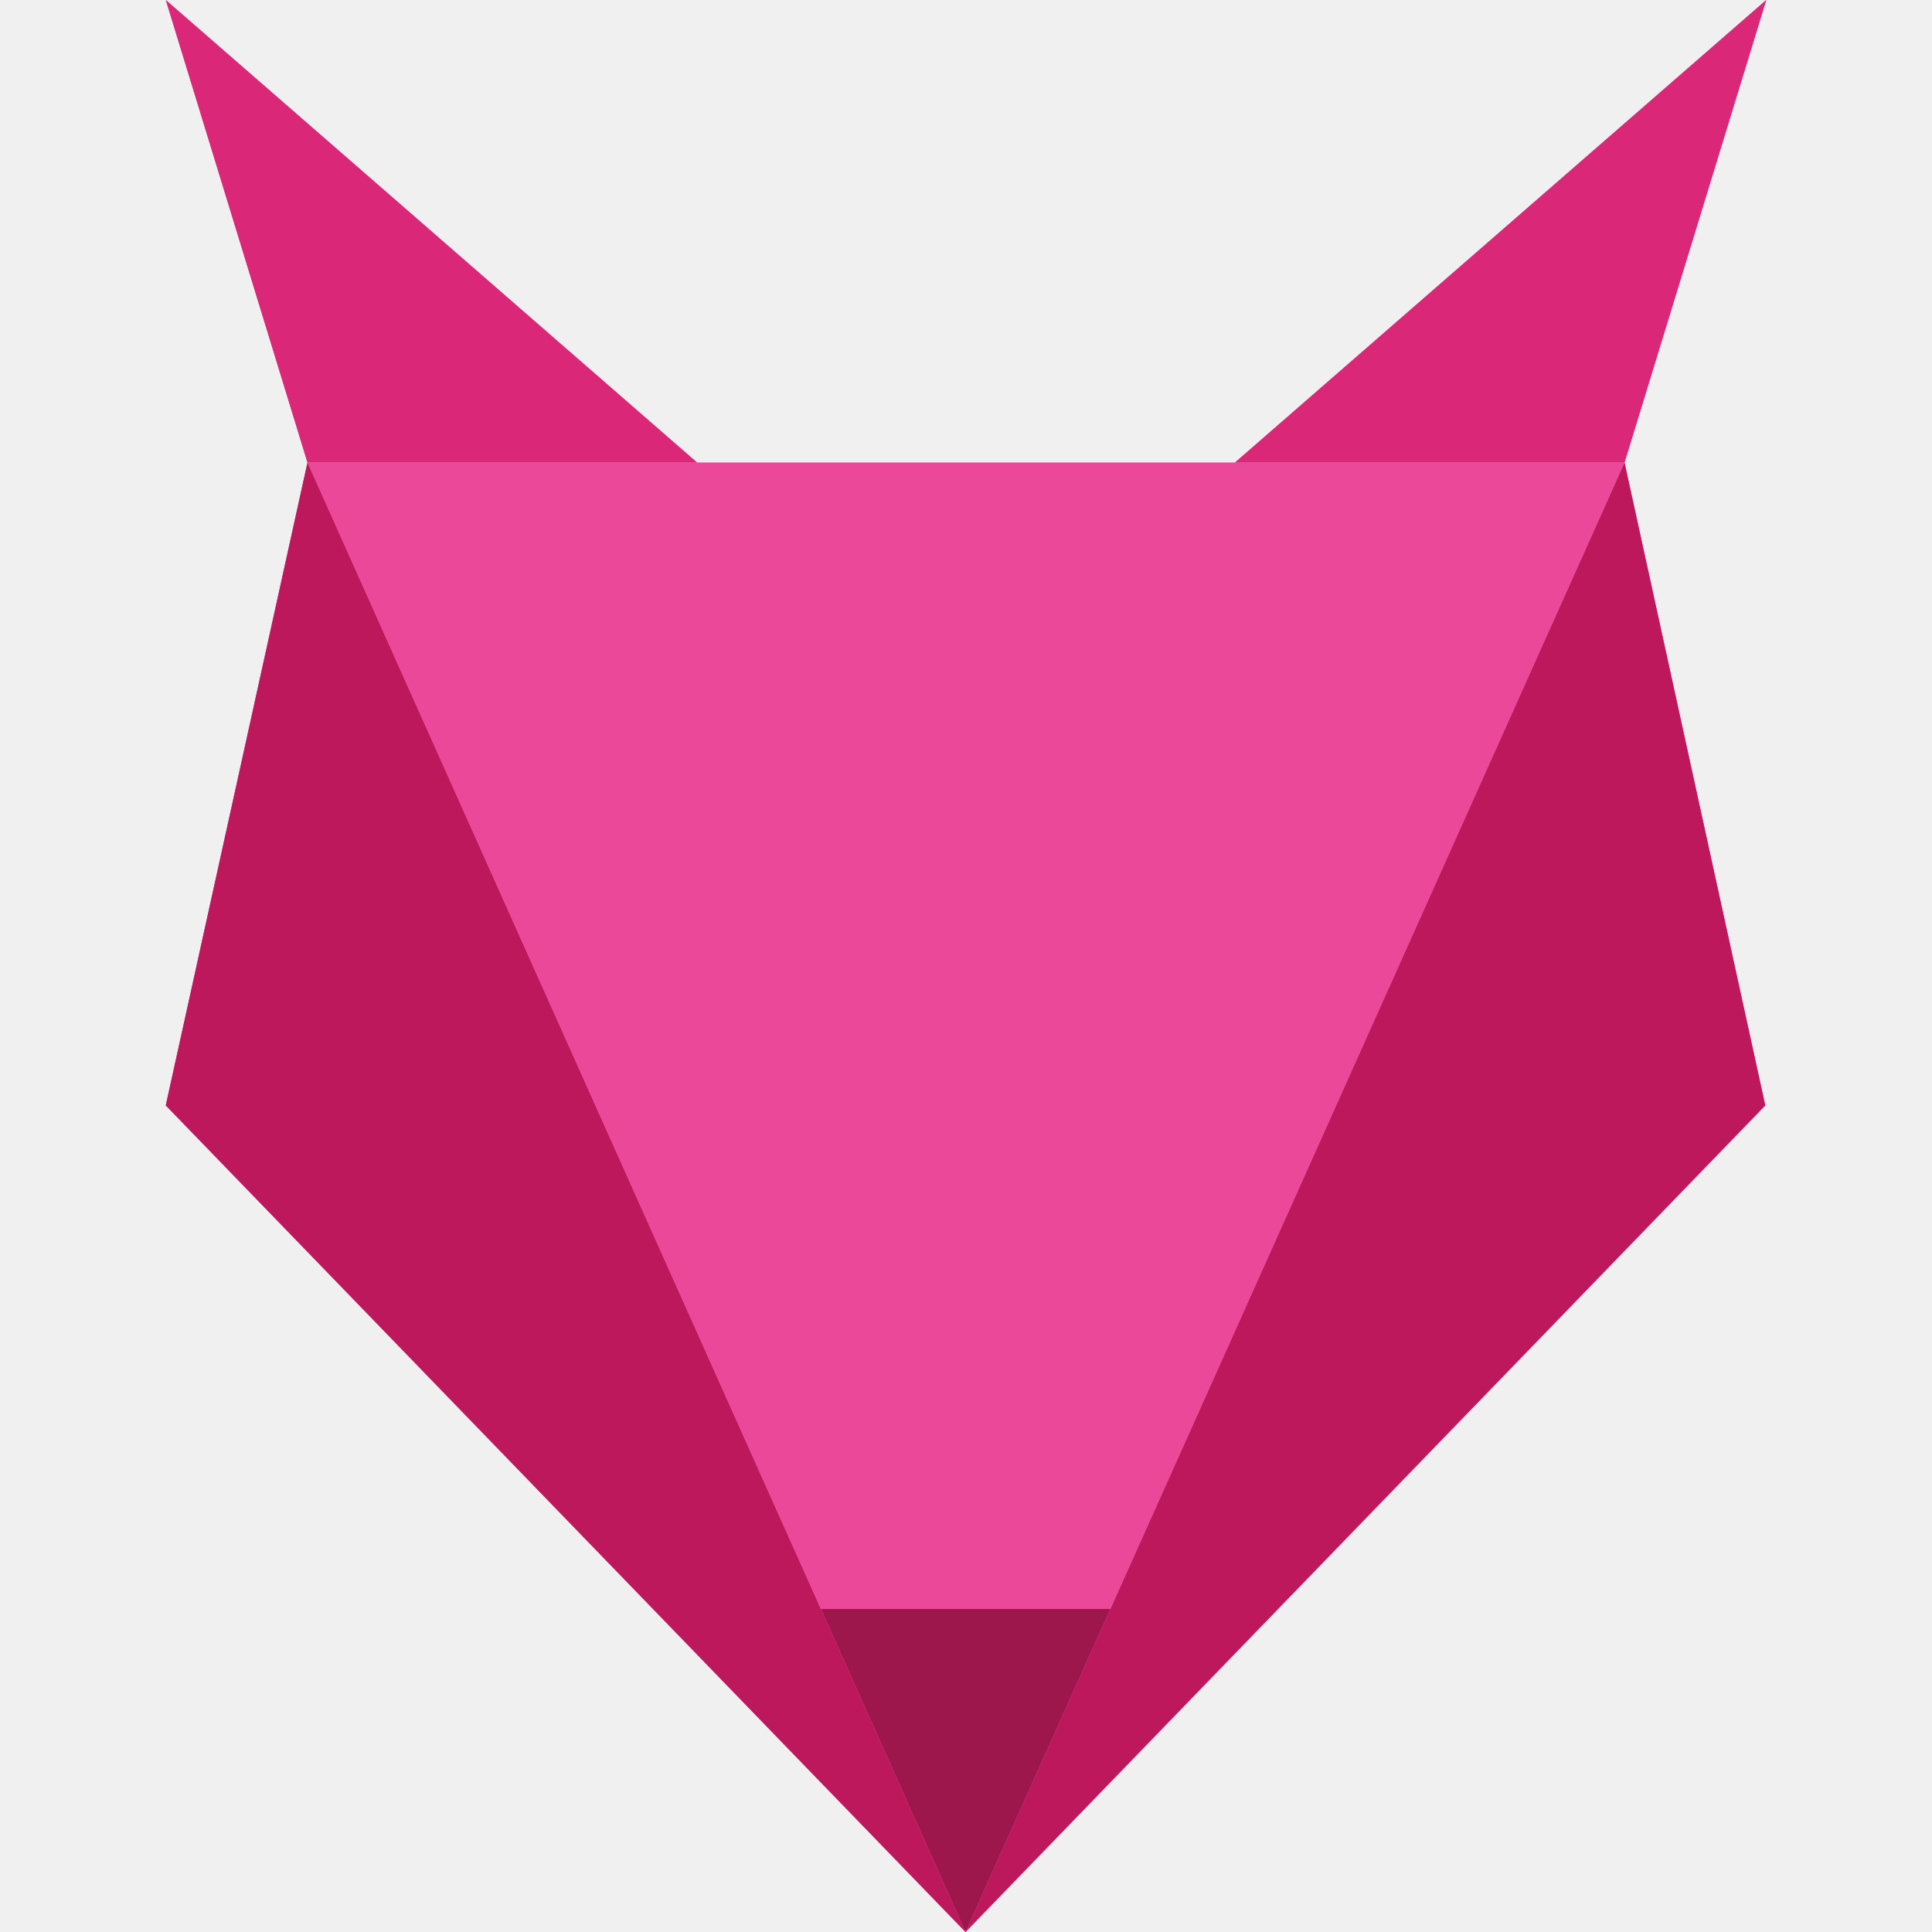
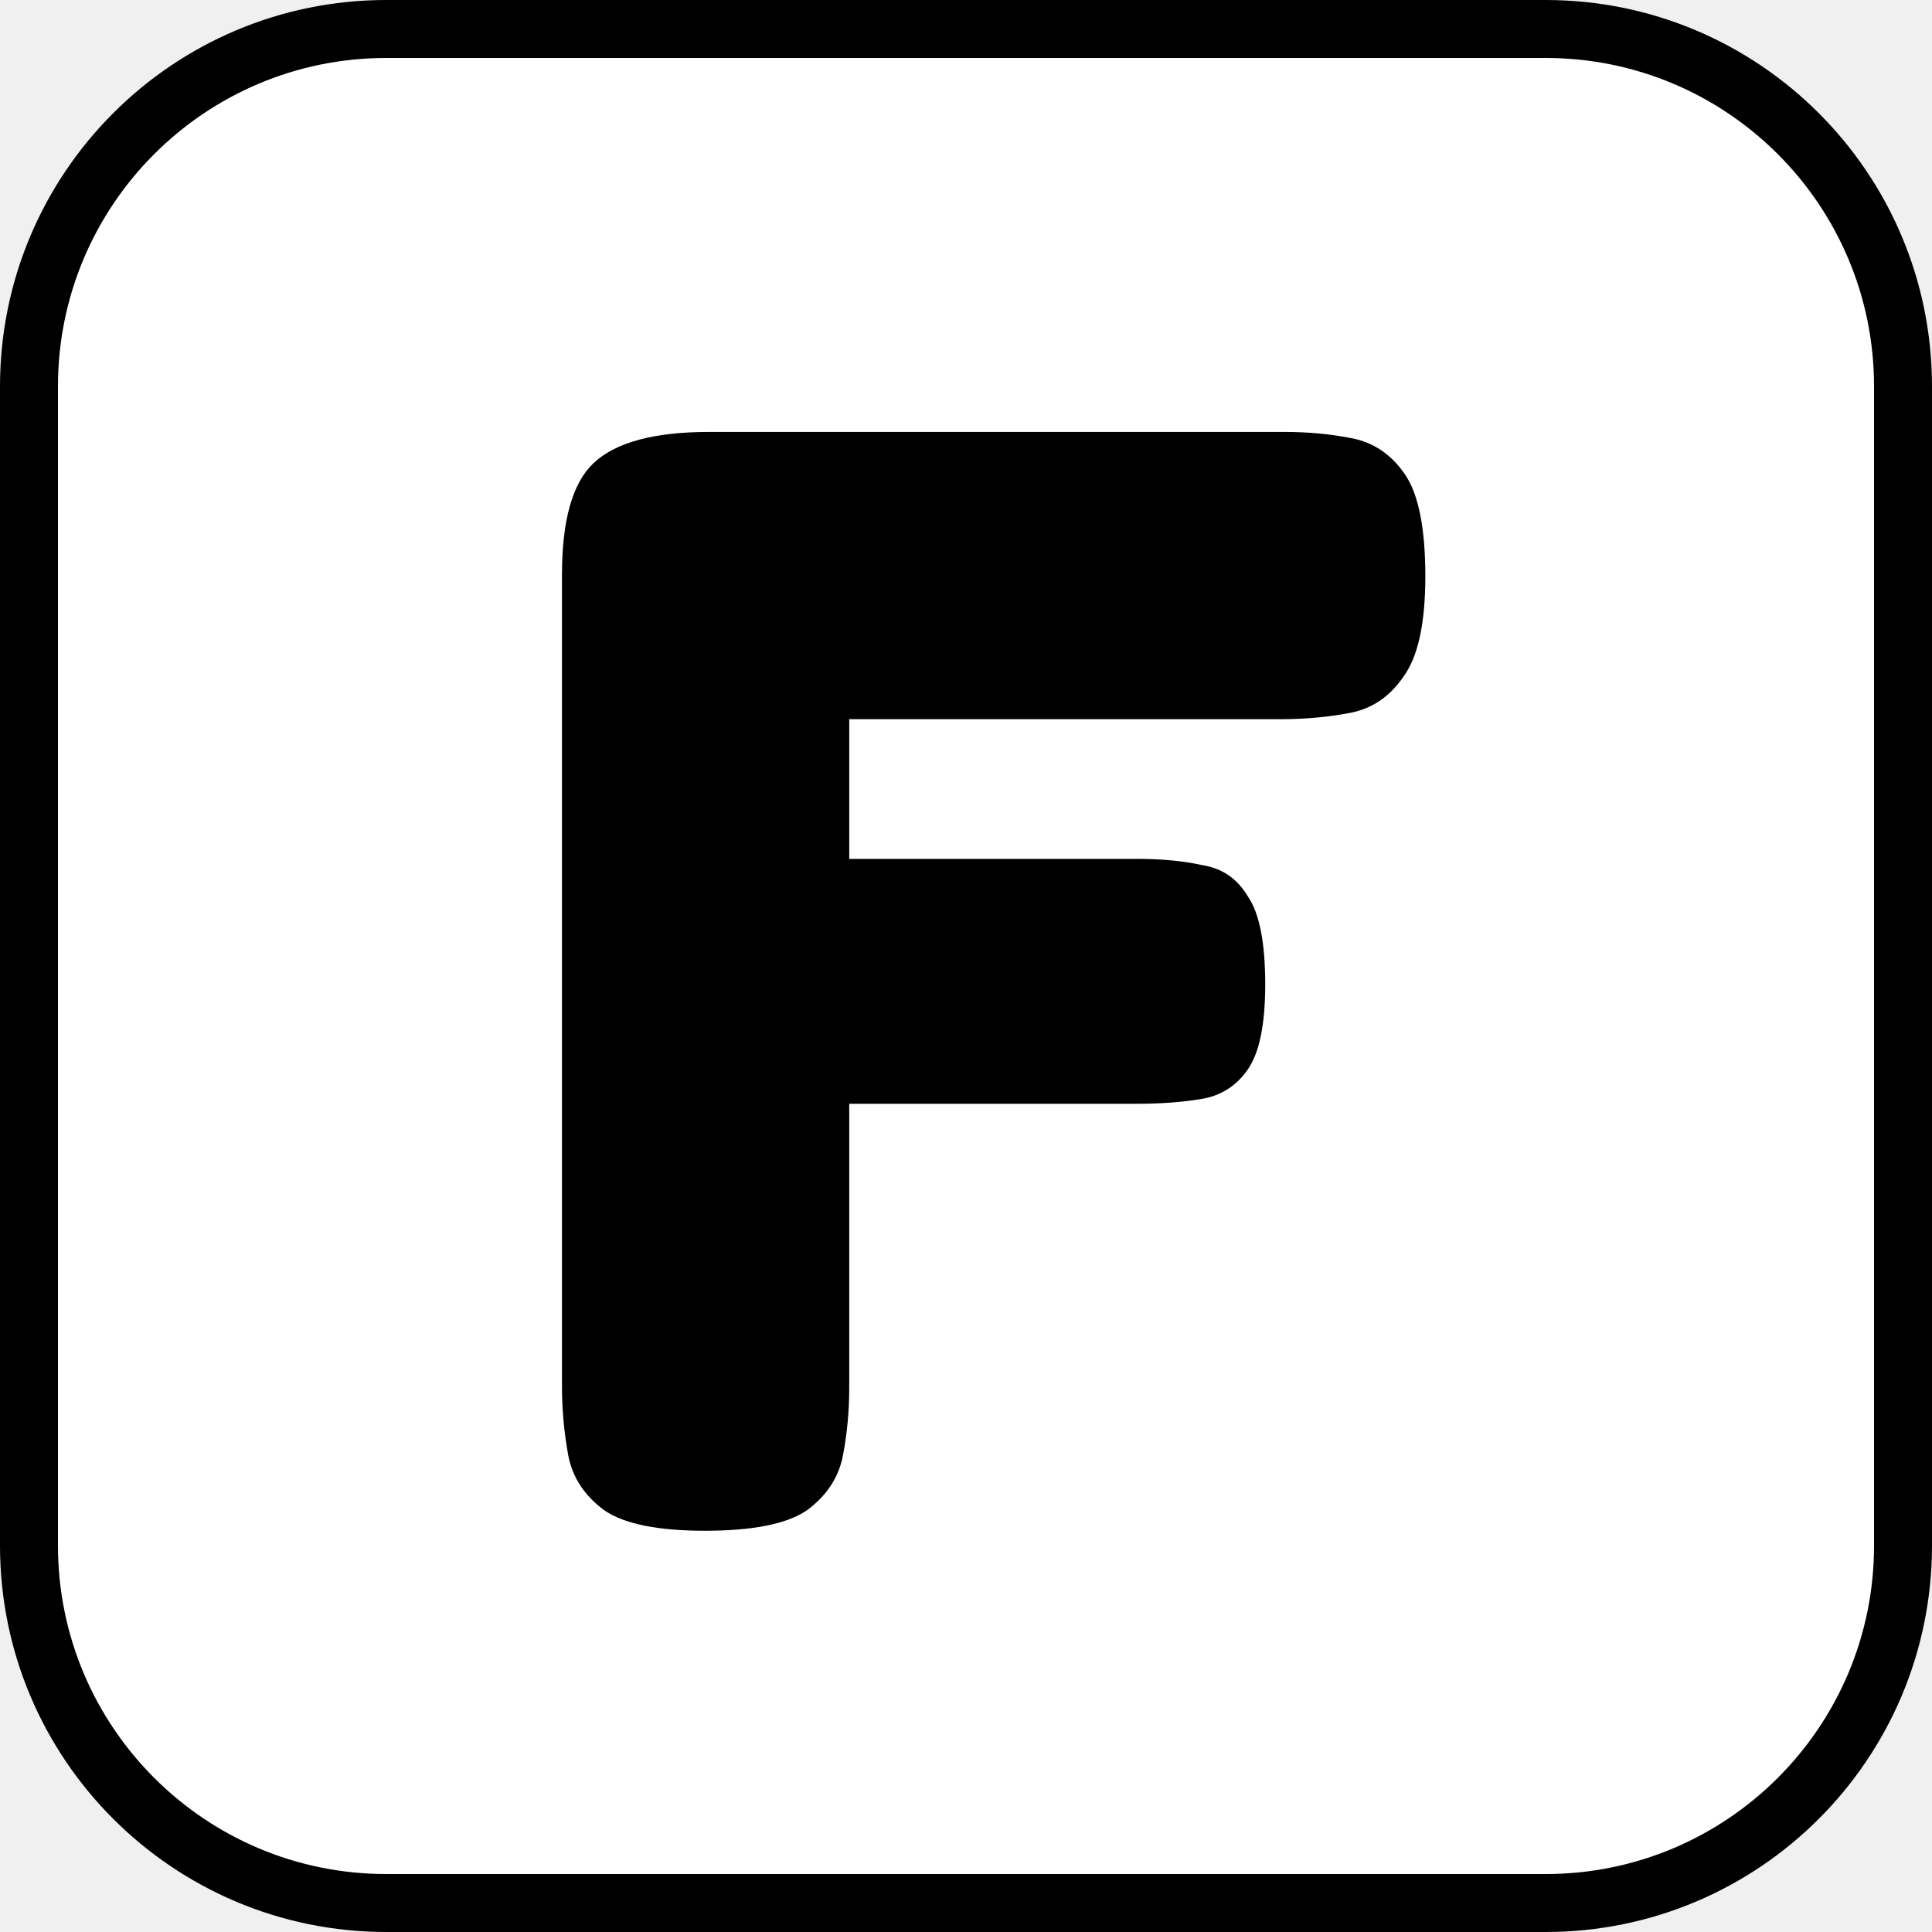
- <svg xmlns="http://www.w3.org/2000/svg" width="48" height="48" viewBox="0 0 48 48" fill="none">
-   <path fill-rule="evenodd" clip-rule="evenodd" d="M4.118 27.464L7.639 11.491L23.988 48L4.118 27.464Z" fill="#EC4899" />
-   <path fill-rule="evenodd" clip-rule="evenodd" d="M43.858 27.464L40.361 11.491L23.988 48L43.858 27.464Z" fill="#EC4899" />
-   <path fill-rule="evenodd" clip-rule="evenodd" d="M7.639 11.491L4.119 0L17.318 11.491H7.639Z" fill="#EC4899" />
-   <path fill-rule="evenodd" clip-rule="evenodd" d="M40.361 11.491L43.882 0L30.683 11.491H40.361Z" fill="#EC4899" />
-   <path d="M23.988 48L7.639 11.491H24H40.361L23.988 48Z" fill="#EC4899" />
-   <path d="M27.588 39.974H20.394L23.988 48L27.588 39.974Z" fill="#9D174D" />
-   <path fill-rule="evenodd" clip-rule="evenodd" d="M4.118 27.464L7.639 11.491L23.988 48L4.118 27.464Z" fill="#BE185D" />
-   <path fill-rule="evenodd" clip-rule="evenodd" d="M43.858 27.464L40.361 11.491L23.988 48L43.858 27.464Z" fill="#BE185D" />
-   <path fill-rule="evenodd" clip-rule="evenodd" d="M7.639 11.491L4.119 0L17.318 11.491H7.639Z" fill="#DB2777" />
-   <path fill-rule="evenodd" clip-rule="evenodd" d="M40.361 11.491L43.882 0L30.683 11.491H40.361Z" fill="#DB2777" />
+ <svg xmlns="http://www.w3.org/2000/svg" width="400" height="400" viewBox="0 0 400 400" fill="none">
+   <g clip-path="url(#clip0_2_66)">
+     <rect x="6" y="6" width="388" height="388" rx="74" fill="white" stroke="black" stroke-width="12" />
+     <path d="M145.925 316.925C136.175 316.925 129.242 315.517 125.125 312.7C121.008 309.667 118.517 305.875 117.65 301.325C116.783 296.558 116.35 291.792 116.35 287.025V119C116.35 107.733 118.517 100.042 122.85 95.925C127.4 91.592 135.417 89.425 146.9 89.425H265.85C270.833 89.425 275.492 89.858 279.825 90.725C284.375 91.592 288.058 94.083 290.875 98.2C293.692 102.317 295.1 109.358 295.1 119.325C295.1 129.075 293.583 136.008 290.55 140.125C287.733 144.242 284.05 146.733 279.5 147.6C274.95 148.467 270.183 148.9 265.2 148.9H175.825V177.825H235.625C240.608 177.825 245.05 178.258 248.95 179.125C253.067 179.775 256.208 181.942 258.375 185.625C260.758 189.092 261.95 195.158 261.95 203.825C261.95 212.058 260.758 217.908 258.375 221.375C255.992 224.842 252.742 226.9 248.625 227.55C244.725 228.2 240.283 228.525 235.3 228.525H175.825V287.35C175.825 292.117 175.392 296.775 174.525 301.325C173.658 305.875 171.167 309.667 167.05 312.7C162.933 315.517 155.892 316.925 145.925 316.925Z" fill="black" />
+   </g>
+   <defs>
+     <clipPath id="clip0_2_66">
+       <rect width="400" height="400" fill="white" />
+     </clipPath>
+   </defs>
</svg>
